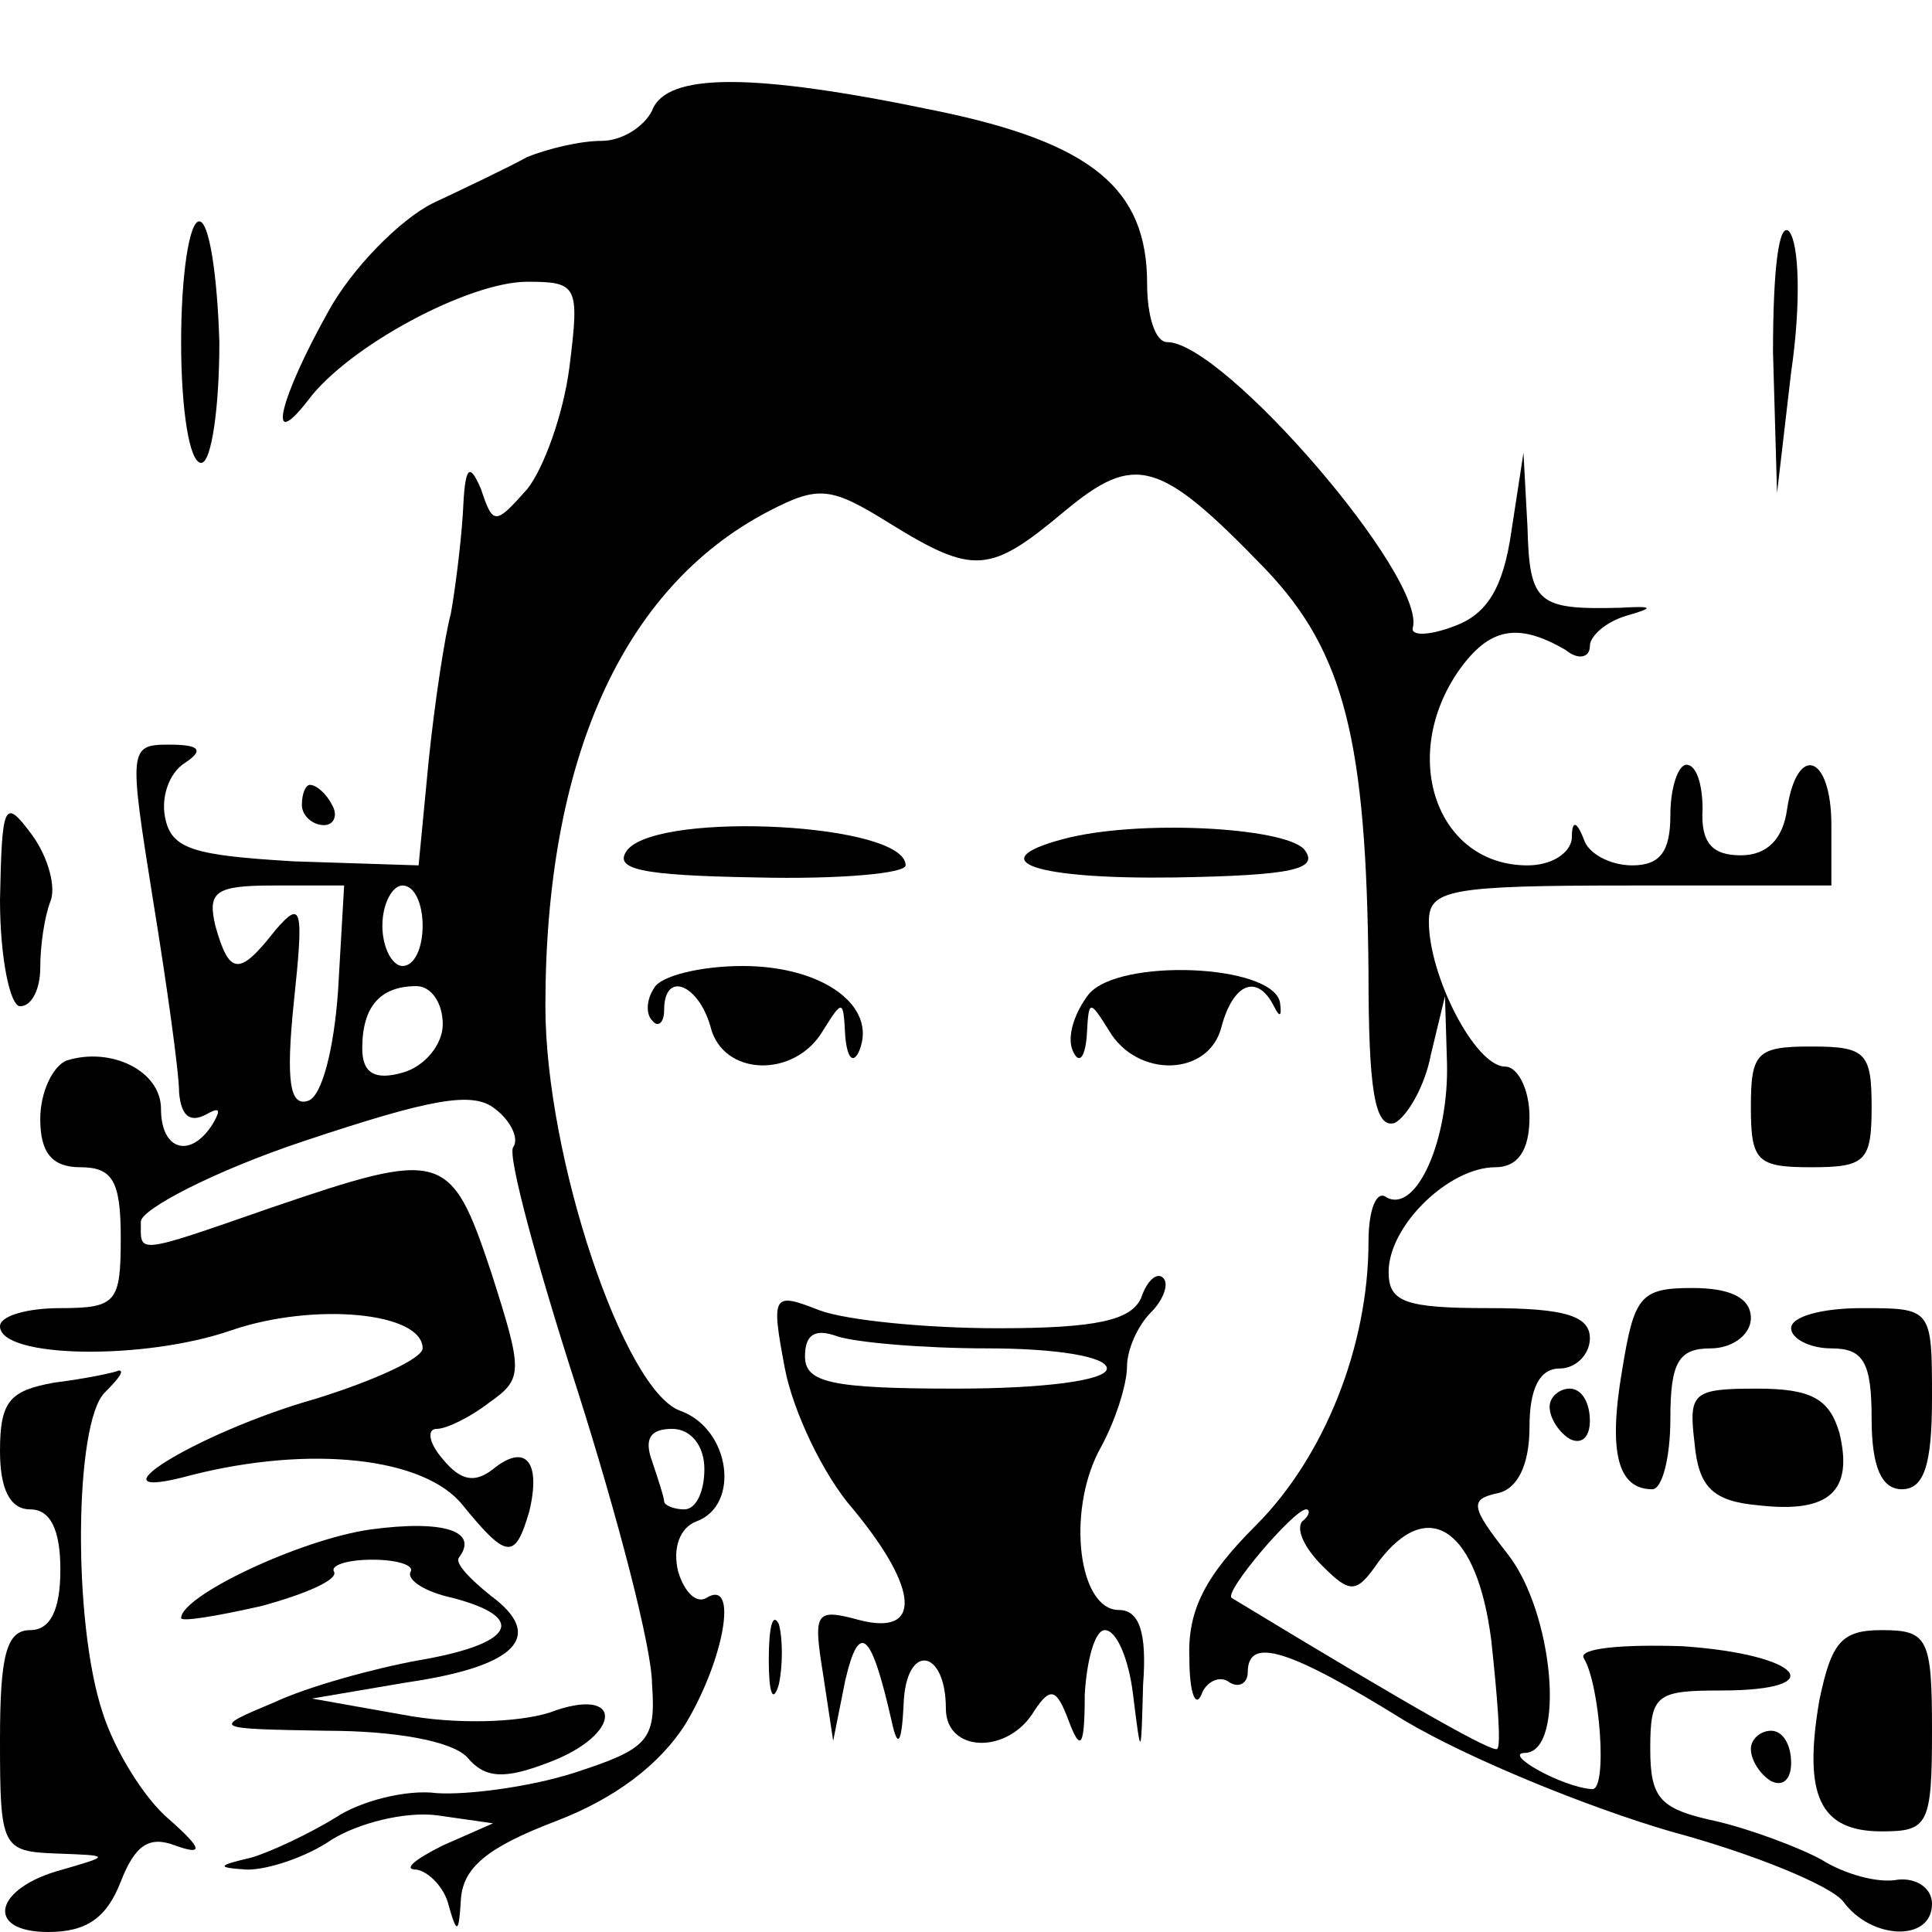
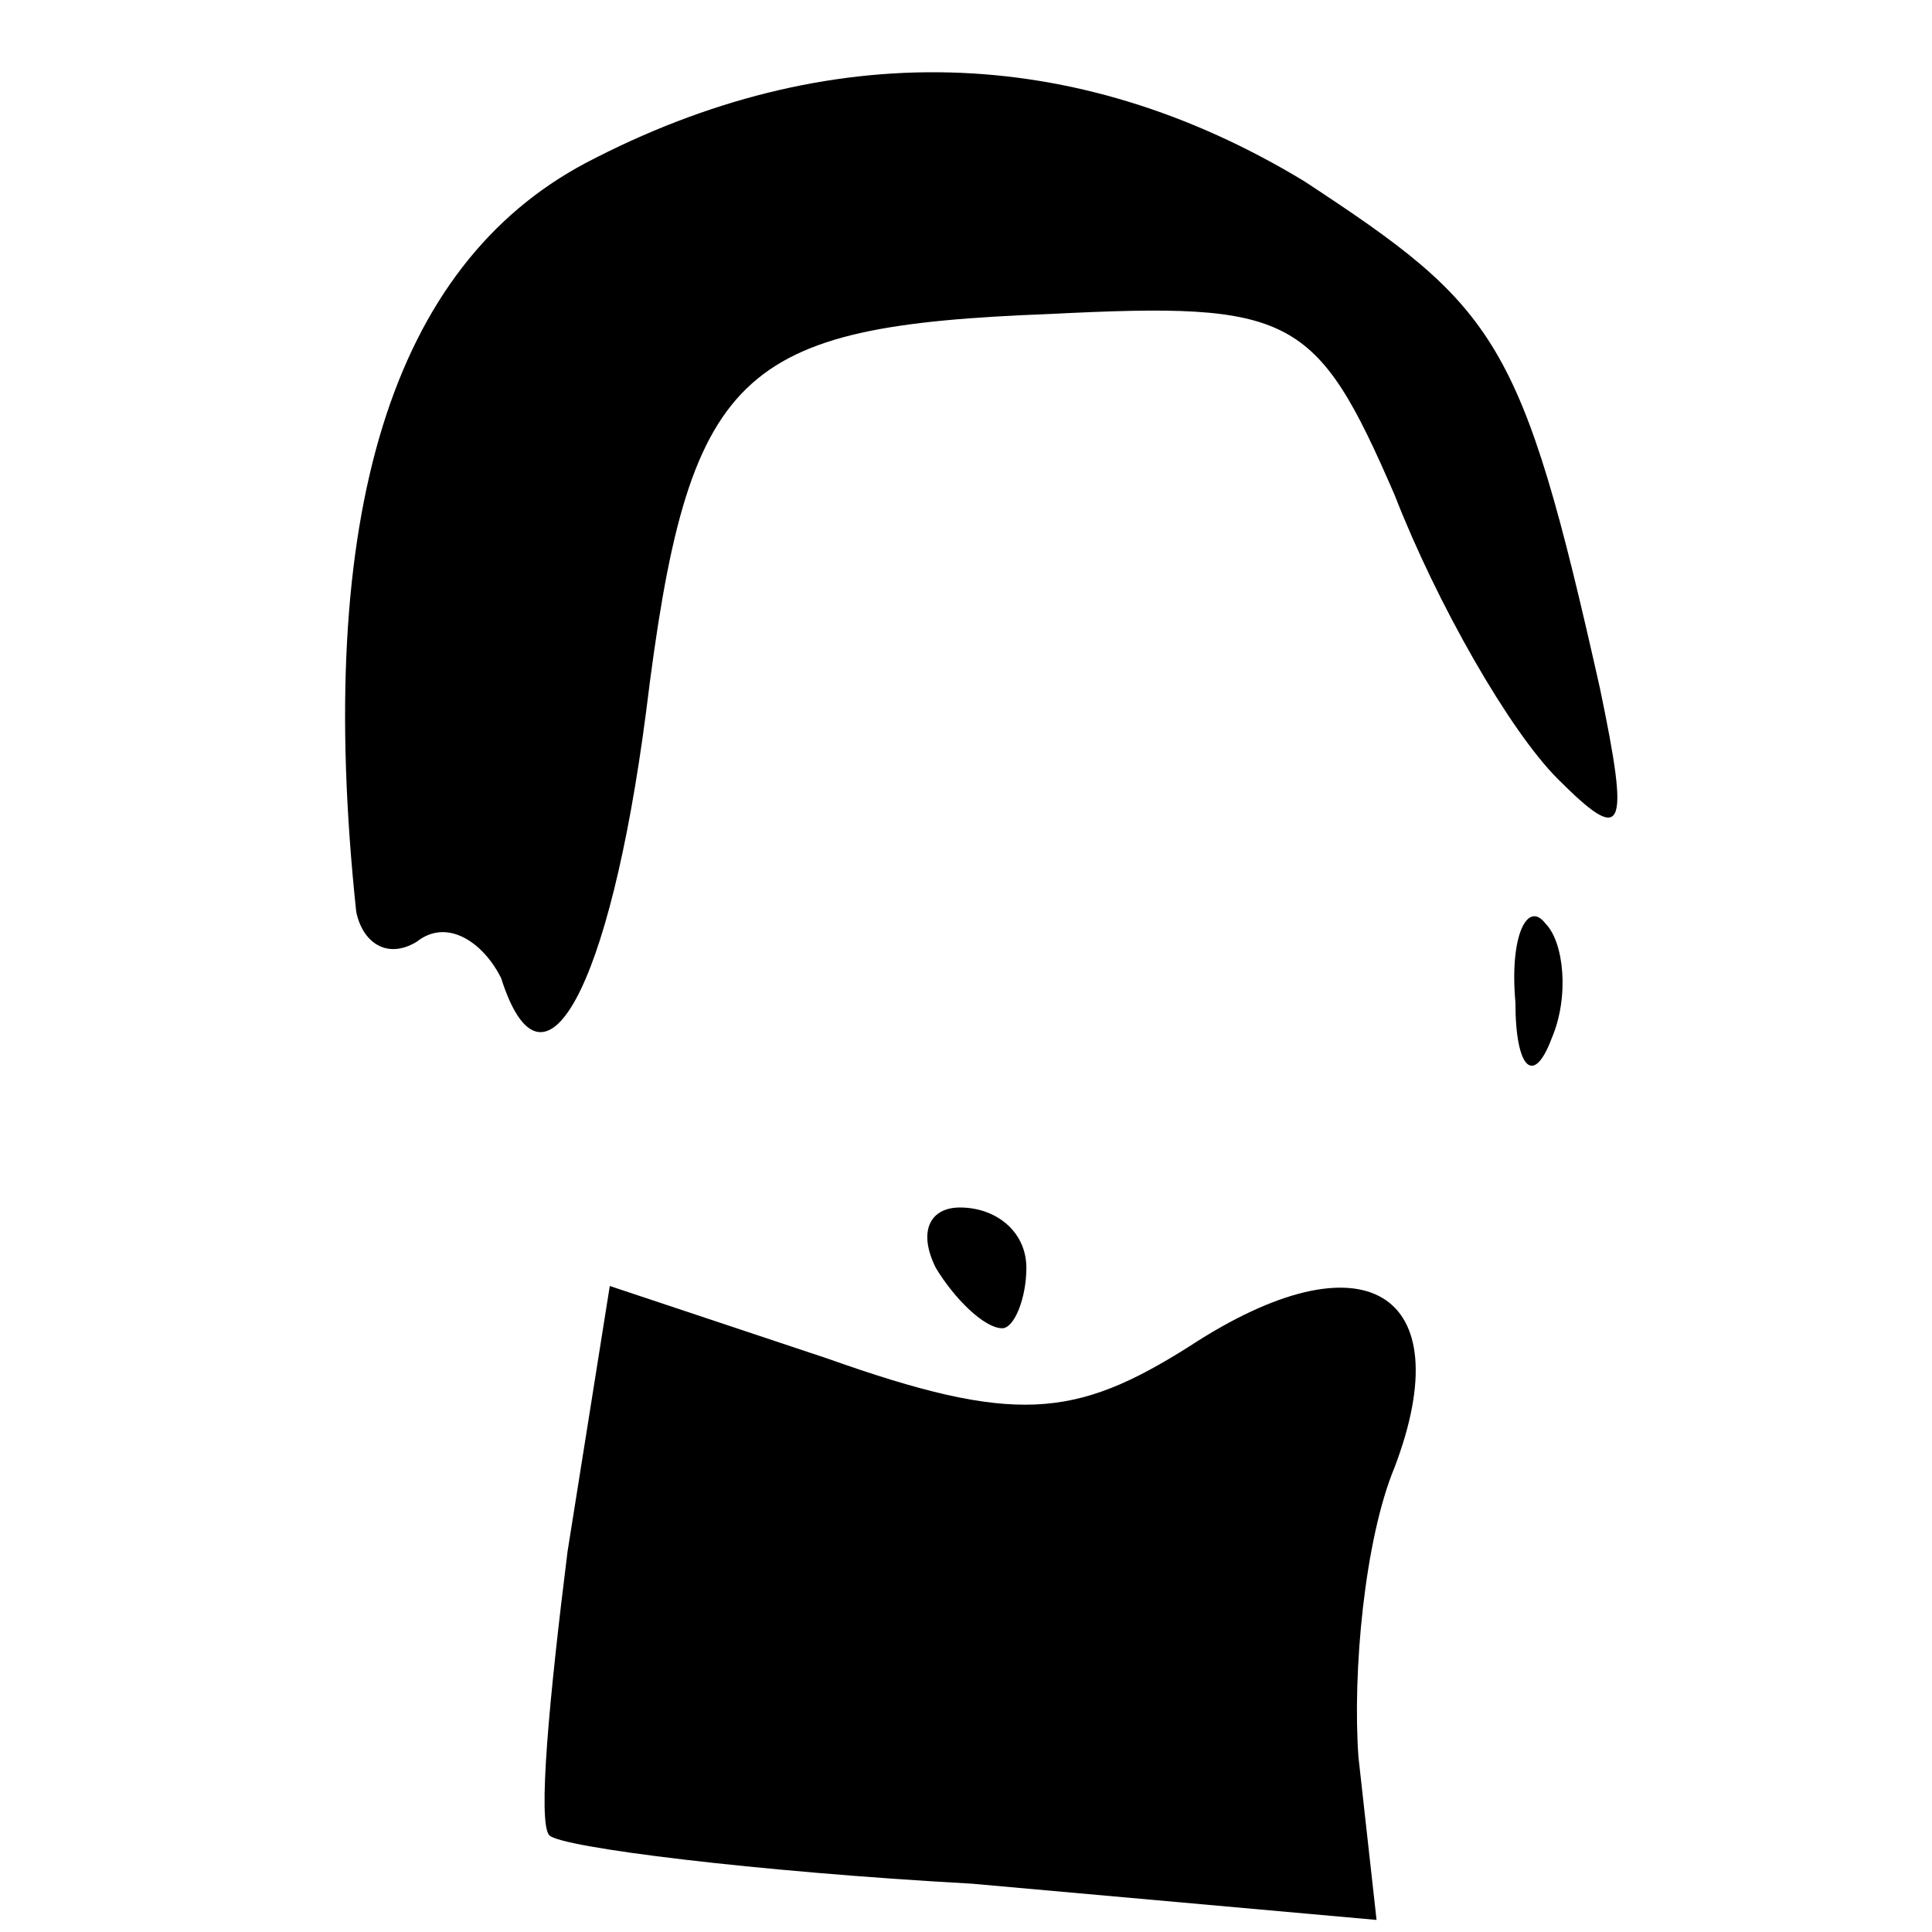
- <svg xmlns="http://www.w3.org/2000/svg" version="1.0" width="96pt" height="96pt" viewBox="0 0 96 96" preserveAspectRatio="xMidYMid meet">
-   <g transform="translate(0,96) scale(0.1,-0.1)" fill="#000000" stroke="none">
-     <path d="M324 905 c-4 -8 -15 -15 -25 -15 -11 0 -27 -4 -37 -8 -9 -5 -30 -15 -47 -23 -16 -8 -40 -32 -52 -54 -24 -43 -31 -71 -10 -44 20 27 80 59 109 59 25 0 26 -2 21 -42 -3 -24 -13 -51 -21 -61 -16 -18 -17 -18 -23 0 -6 14 -8 11 -9 -12 -1 -16 -4 -39 -6 -50 -3 -11 -8 -44 -11 -73 l-5 -52 -62 2 c-50 3 -61 6 -64 22 -2 10 2 22 10 27 9 6 8 9 -8 9 -20 0 -20 -2 -8 -77 7 -43 13 -86 13 -96 1 -11 5 -15 13 -11 7 4 8 3 4 -4 -11 -18 -26 -14 -26 7 0 19 -25 31 -47 24 -7 -3 -13 -16 -13 -29 0 -17 6 -24 20 -24 16 0 20 -7 20 -35 0 -32 -2 -35 -30 -35 -17 0 -30 -4 -30 -9 0 -16 72 -17 115 -2 41 14 95 9 95 -9 0 -5 -24 -16 -53 -25 -60 -17 -117 -53 -62 -38 59 15 116 9 135 -15 22 -27 26 -27 33 -3 6 25 -2 34 -18 21 -9 -7 -16 -6 -25 5 -7 8 -8 15 -3 15 5 0 17 6 26 13 17 12 17 15 1 65 -20 60 -24 61 -109 32 -69 -24 -65 -23 -65 -7 0 6 36 25 81 40 63 21 84 25 95 16 8 -6 12 -15 9 -19 -3 -4 12 -59 32 -121 20 -63 37 -128 37 -146 2 -28 -2 -32 -39 -44 -22 -7 -53 -11 -68 -10 -15 2 -38 -4 -50 -12 -13 -8 -32 -17 -42 -20 -17 -4 -18 -5 -2 -6 10 0 29 6 42 15 13 8 36 14 52 12 l28 -4 -25 -11 c-14 -7 -20 -12 -13 -12 6 -1 14 -9 16 -18 4 -14 5 -14 6 3 1 16 13 26 47 39 29 11 52 28 65 49 19 32 26 72 10 62 -5 -3 -11 3 -14 13 -3 12 1 22 9 25 22 8 17 46 -8 55 -28 10 -67 126 -67 201 0 122 38 208 111 246 25 13 31 12 60 -6 42 -26 50 -25 87 6 35 29 47 26 100 -29 39 -41 50 -85 51 -200 0 -58 3 -78 13 -75 6 3 15 18 18 34 l7 29 1 -33 c1 -38 -15 -75 -30 -67 -5 4 -9 -6 -9 -22 0 -52 -22 -107 -56 -141 -25 -25 -34 -42 -33 -66 0 -17 3 -25 6 -18 2 6 9 10 14 6 5 -3 9 0 9 5 0 18 20 12 78 -24 32 -19 91 -43 132 -55 41 -11 80 -27 86 -35 14 -19 44 -20 44 -1 0 8 -8 13 -17 12 -10 -2 -27 3 -38 10 -11 6 -35 15 -52 19 -28 6 -33 11 -33 36 0 27 3 29 35 29 56 0 40 18 -19 22 -30 1 -52 -1 -49 -6 8 -13 12 -66 4 -65 -15 1 -45 18 -33 18 20 1 14 70 -9 99 -18 23 -19 27 -5 30 10 2 16 14 16 33 0 19 5 29 15 29 8 0 15 7 15 15 0 11 -12 15 -50 15 -42 0 -50 3 -50 18 0 23 30 52 53 52 11 0 17 8 17 25 0 14 -6 25 -12 25 -15 0 -38 45 -38 72 0 16 10 18 100 18 l100 0 0 30 c0 35 -17 41 -22 8 -2 -15 -10 -23 -23 -23 -14 0 -20 6 -19 23 0 12 -3 22 -8 22 -4 0 -8 -11 -8 -25 0 -18 -5 -25 -19 -25 -11 0 -22 6 -24 13 -4 10 -6 9 -6 0 -1 -7 -10 -13 -22 -13 -45 0 -64 54 -34 97 15 21 29 24 53 10 6 -5 12 -4 12 2 0 5 8 12 18 15 14 4 14 5 -3 4 -41 -1 -45 2 -46 40 l-2 37 -6 -39 c-4 -28 -12 -41 -28 -47 -13 -5 -22 -5 -21 -1 7 25 -94 142 -122 142 -6 0 -10 13 -10 29 0 47 -27 70 -105 86 -91 19 -134 19 -141 0z m-156 -437 c-2 -29 -8 -53 -15 -55 -9 -3 -11 10 -7 49 5 47 4 51 -9 36 -18 -23 -23 -23 -30 2 -4 17 0 20 29 20 l35 0 -3 -52z m42 32 c0 -11 -4 -20 -10 -20 -5 0 -10 9 -10 20 0 11 5 20 10 20 6 0 10 -9 10 -20z m10 -49 c0 -10 -9 -21 -20 -24 -14 -4 -20 0 -20 12 0 21 9 31 27 31 7 0 13 -8 13 -19z m130 -221 c0 -11 -4 -20 -10 -20 -5 0 -10 2 -10 4 0 2 -3 11 -6 20 -4 11 -1 16 10 16 9 0 16 -8 16 -20z m297 -26 c-3 -4 1 -13 10 -22 14 -14 17 -14 28 2 25 33 49 16 56 -39 3 -28 5 -52 3 -54 -2 -2 -38 18 -132 75 -4 3 31 44 37 44 2 0 2 -3 -2 -6z" />
-     <path d="M90 790 c0 -33 4 -60 10 -60 5 0 9 27 9 60 -1 33 -5 60 -10 60 -5 0 -9 -27 -9 -60z" />
-     <path d="M881 785 l2 -70 7 60 c5 34 4 64 -1 70 -5 5 -8 -18 -8 -60z" />
-     <path d="M150 560 c0 -5 5 -10 11 -10 5 0 7 5 4 10 -3 6 -8 10 -11 10 -2 0 -4 -4 -4 -10z" />
-     <path d="M0 513 c0 -29 5 -53 10 -53 6 0 10 9 10 19 0 11 2 25 5 33 3 7 -1 22 -9 33 -14 19 -15 16 -16 -32z" />
-     <path d="M312 538 c-8 -10 6 -13 64 -14 41 -1 74 2 74 6 0 21 -121 27 -138 8z" />
-     <path d="M528 543 c-41 -11 -13 -20 56 -19 58 1 72 4 64 14 -10 11 -83 15 -120 5z" />
-     <path d="M325 469 c-4 -6 -4 -13 -1 -16 3 -4 6 -1 6 5 0 20 17 13 23 -8 6 -25 42 -26 56 -2 10 16 10 15 11 -3 1 -11 4 -14 7 -7 9 22 -18 42 -58 42 -21 0 -41 -5 -44 -11z" />
-     <path d="M541 466 c-7 -9 -11 -21 -8 -28 3 -7 6 -4 7 7 1 18 1 19 11 3 14 -24 50 -23 56 2 6 22 18 26 26 10 3 -6 4 -5 3 2 -4 19 -80 22 -95 4z" />
-     <path d="M870 410 c0 -27 3 -30 30 -30 27 0 30 3 30 30 0 27 -3 30 -30 30 -27 0 -30 -3 -30 -30z" />
-     <path d="M567 315 c-5 -11 -22 -15 -71 -15 -36 0 -76 4 -89 9 -23 9 -24 8 -17 -29 4 -21 19 -53 34 -70 33 -40 34 -63 3 -55 -22 6 -23 4 -18 -27 l5 -33 6 30 c7 30 13 24 23 -20 3 -14 5 -12 6 8 1 31 21 28 21 -2 0 -22 31 -23 44 -1 8 12 11 11 17 -5 6 -16 8 -13 8 13 1 17 5 32 10 32 6 0 12 -15 14 -32 4 -32 4 -32 5 5 2 26 -2 37 -12 37 -20 0 -26 48 -10 79 8 14 14 33 14 42 0 8 5 20 12 27 6 6 9 14 6 17 -3 3 -8 -1 -11 -10z m-76 -25 c33 0 59 -4 59 -10 0 -6 -32 -10 -75 -10 -62 0 -75 3 -75 16 0 11 5 14 16 10 9 -3 42 -6 75 -6z" />
-     <path d="M806 279 c-7 -41 -2 -59 15 -59 5 0 9 16 9 35 0 28 4 35 20 35 11 0 20 7 20 15 0 10 -10 15 -29 15 -26 0 -29 -4 -35 -41z" />
-     <path d="M890 300 c0 -5 9 -10 20 -10 16 0 20 -7 20 -35 0 -24 5 -35 15 -35 11 0 15 12 15 45 0 45 0 45 -35 45 -19 0 -35 -4 -35 -10z" />
-     <path d="M27 273 c-22 -4 -27 -9 -27 -34 0 -19 5 -29 15 -29 10 0 15 -10 15 -30 0 -20 -5 -30 -15 -30 -12 0 -15 -13 -15 -55 0 -53 1 -55 28 -56 27 -1 27 -1 3 -8 -34 -9 -39 -31 -7 -31 19 0 29 7 36 25 7 18 14 23 27 18 14 -5 14 -2 -3 13 -12 10 -27 34 -33 53 -15 45 -14 144 1 159 7 7 10 11 7 11 -2 -1 -16 -4 -32 -6z" />
-     <path d="M770 261 c0 -6 5 -13 10 -16 6 -3 10 1 10 9 0 9 -4 16 -10 16 -5 0 -10 -4 -10 -9z" />
-     <path d="M842 243 c2 -22 9 -29 32 -31 35 -4 47 7 40 36 -5 17 -14 22 -41 22 -32 0 -34 -2 -31 -27z" />
-     <path d="M184 200 c-35 -5 -94 -33 -94 -44 0 -2 18 1 40 6 22 6 38 13 36 17 -2 3 6 6 19 6 13 0 21 -3 19 -6 -2 -4 7 -10 21 -13 38 -10 30 -23 -17 -31 -22 -4 -55 -13 -72 -21 -31 -13 -31 -13 26 -14 34 0 62 -5 70 -13 9 -11 19 -11 40 -3 38 14 38 39 1 25 -16 -5 -47 -6 -73 -1 l-45 8 47 8 c55 8 69 23 42 43 -10 8 -18 16 -16 19 10 13 -7 19 -44 14z" />
-     <path d="M382 135 c0 -16 2 -22 5 -12 2 9 2 23 0 30 -3 6 -5 -1 -5 -18z" />
-     <path d="M904 115 c-8 -47 0 -65 31 -65 23 0 25 3 25 50 0 46 -2 50 -25 50 -20 0 -25 -6 -31 -35z" />
-     <path d="M870 91 c0 -6 5 -13 10 -16 6 -3 10 1 10 9 0 9 -4 16 -10 16 -5 0 -10 -4 -10 -9z" />
+ <svg xmlns="http://www.w3.org/2000/svg" version="1.0" width="32pt" height="32pt" viewBox="0 0 32 32" preserveAspectRatio="xMidYMid meet">
+   <g transform="translate(0,32) scale(0.1,-0.1)" fill="#000000" stroke="none">
+     <path d="M97 293 c-32 -17 -45 -58 -38 -124 1 -5 5 -8 10 -5 5 4 11 0 14 -6 7 -22 18 -2 24 44 7 57 15 64 67 66 40 2 44 0 57 -30 7 -18 19 -39 27 -47 11 -11 12 -9 7 15 -13 58 -17 63 -49 84 -38 23 -79 24 -119 3z" />
+     <path d="M251 154 c0 -11 3 -14 6 -6 3 7 2 16 -1 19 -3 4 -6 -2 -5 -13z" />
+     <path d="M155 110 c3 -5 8 -10 11 -10 2 0 4 5 4 10 0 6 -5 10 -11 10 -5 0 -7 -4 -4 -10z" />
+     <path d="M94 63 c-3 -24 -5 -45 -3 -47 2 -2 34 -6 70 -8 l67 -6 -3 27 c-1 14 1 36 6 48 11 29 -5 39 -34 20 -19 -12 -29 -13 -60 -2 l-36 12 -7 -44z" />
  </g>
</svg>
